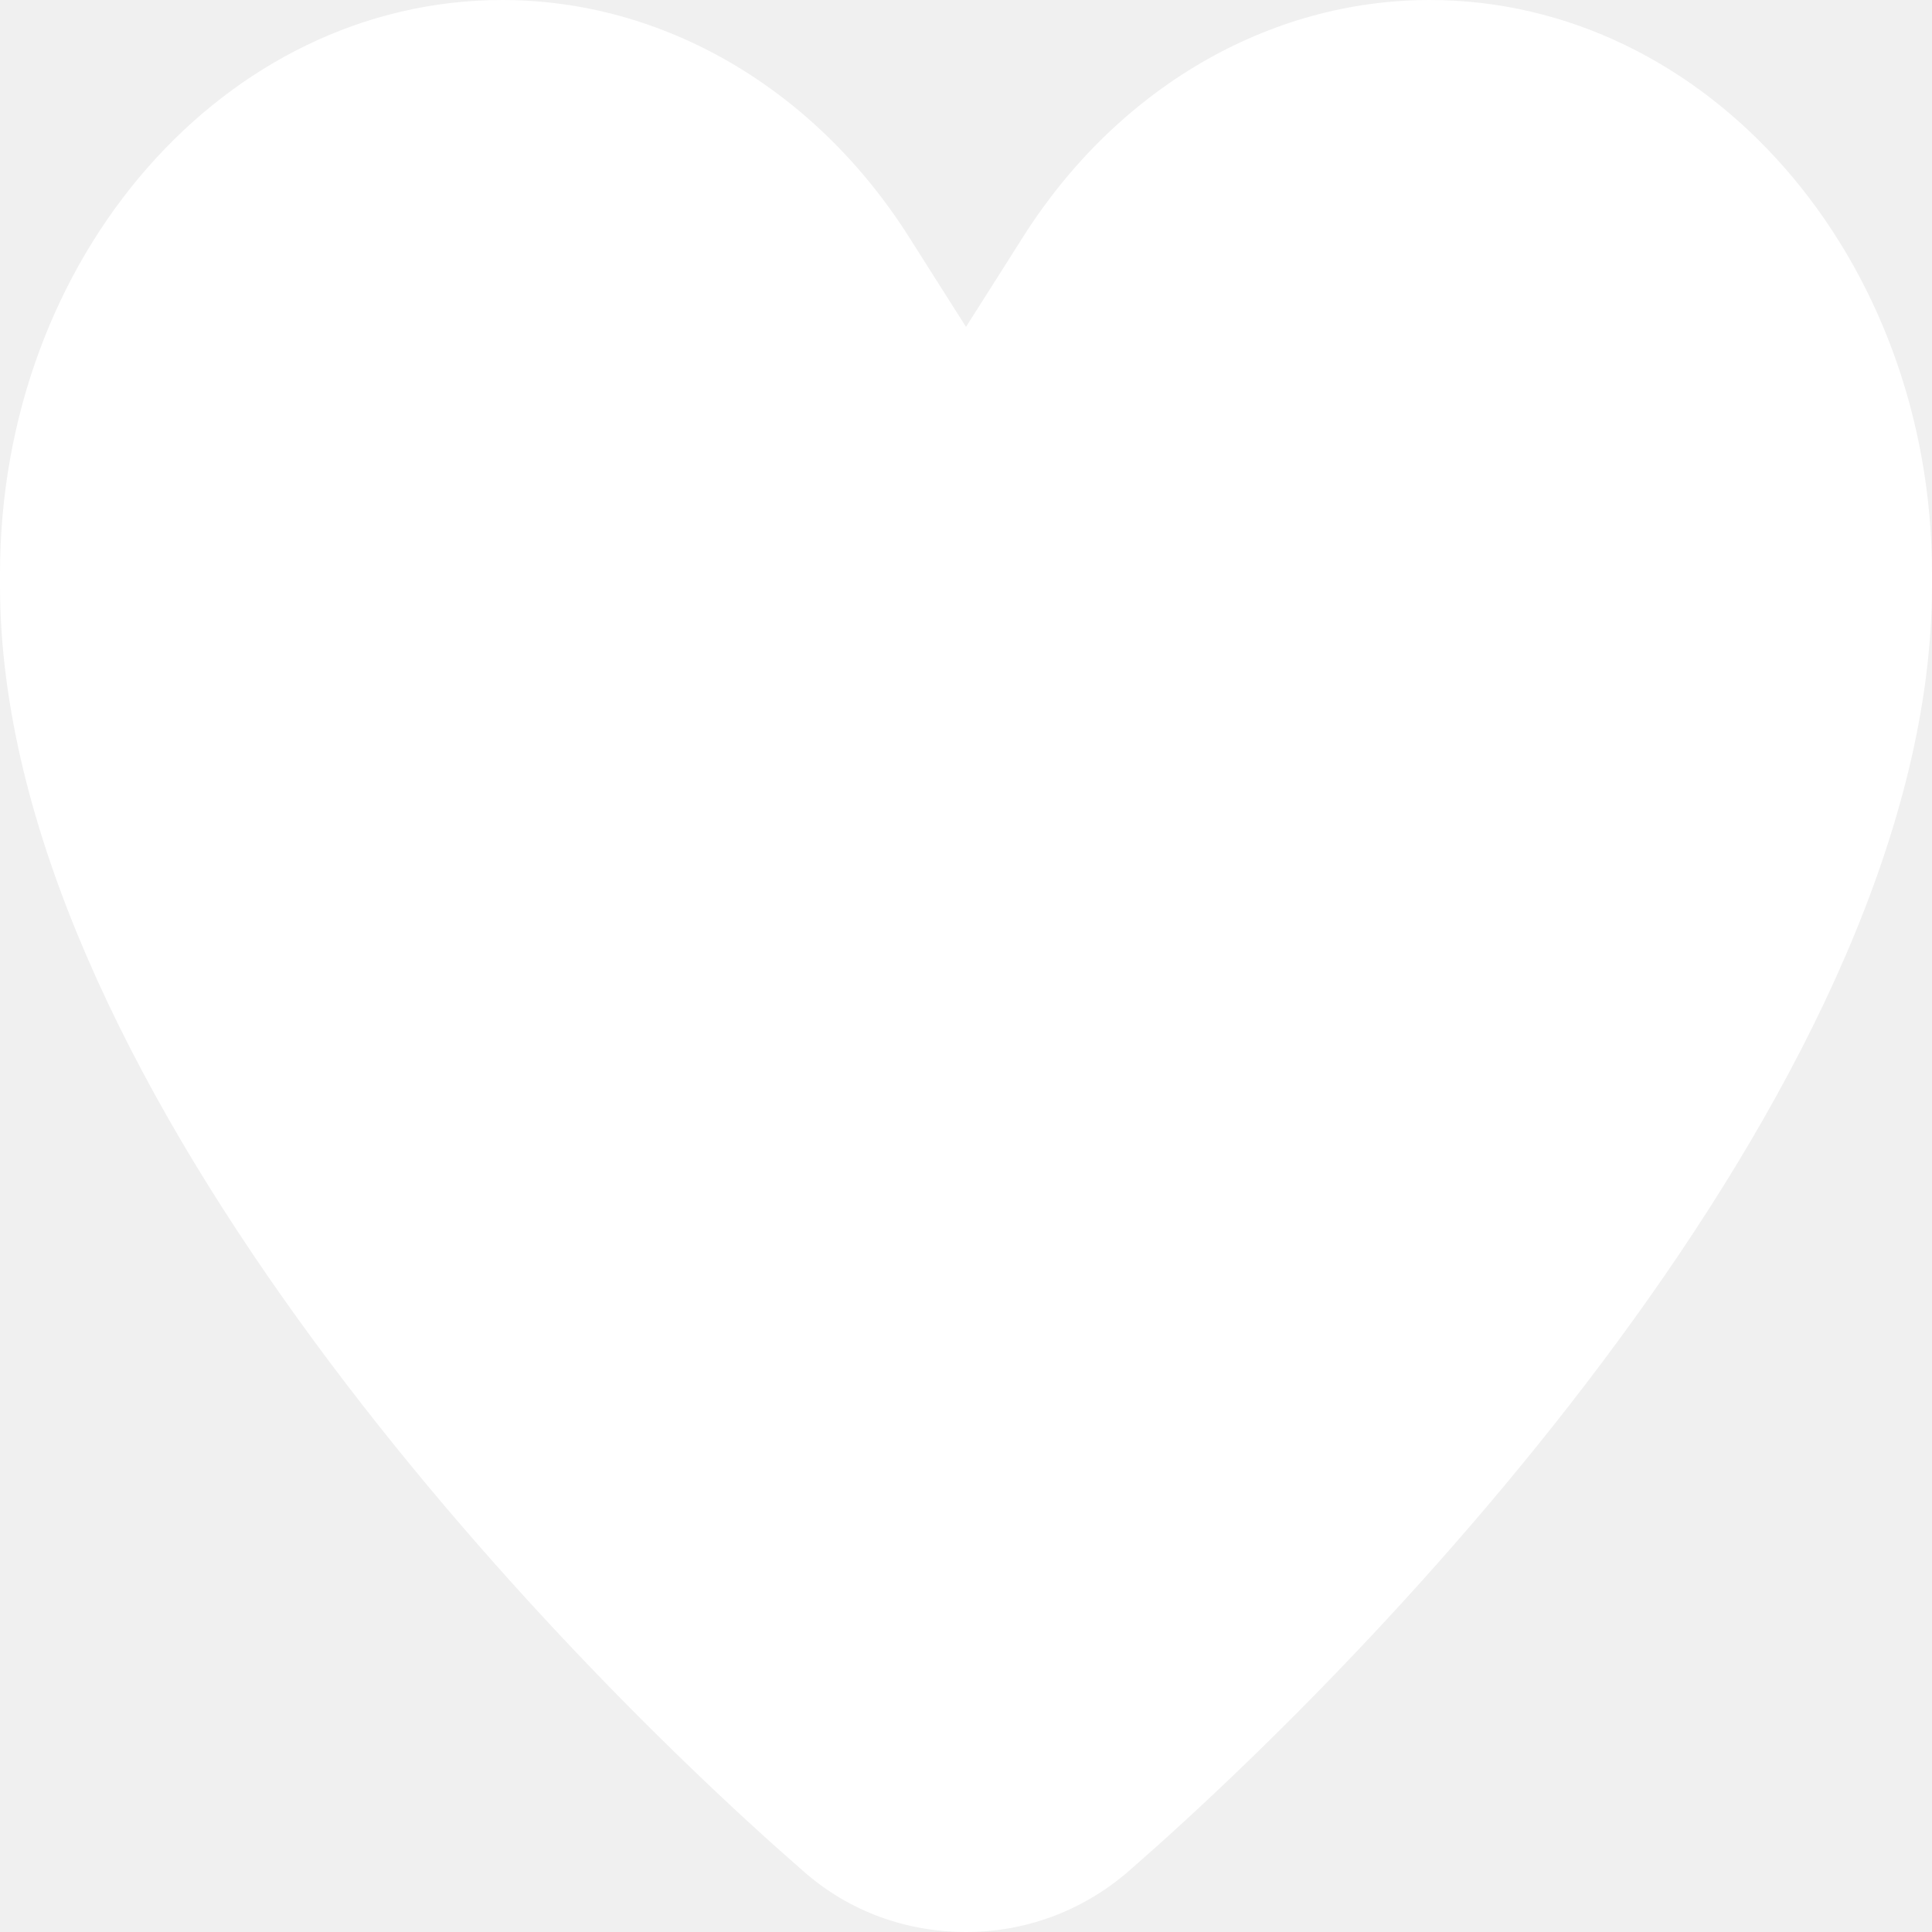
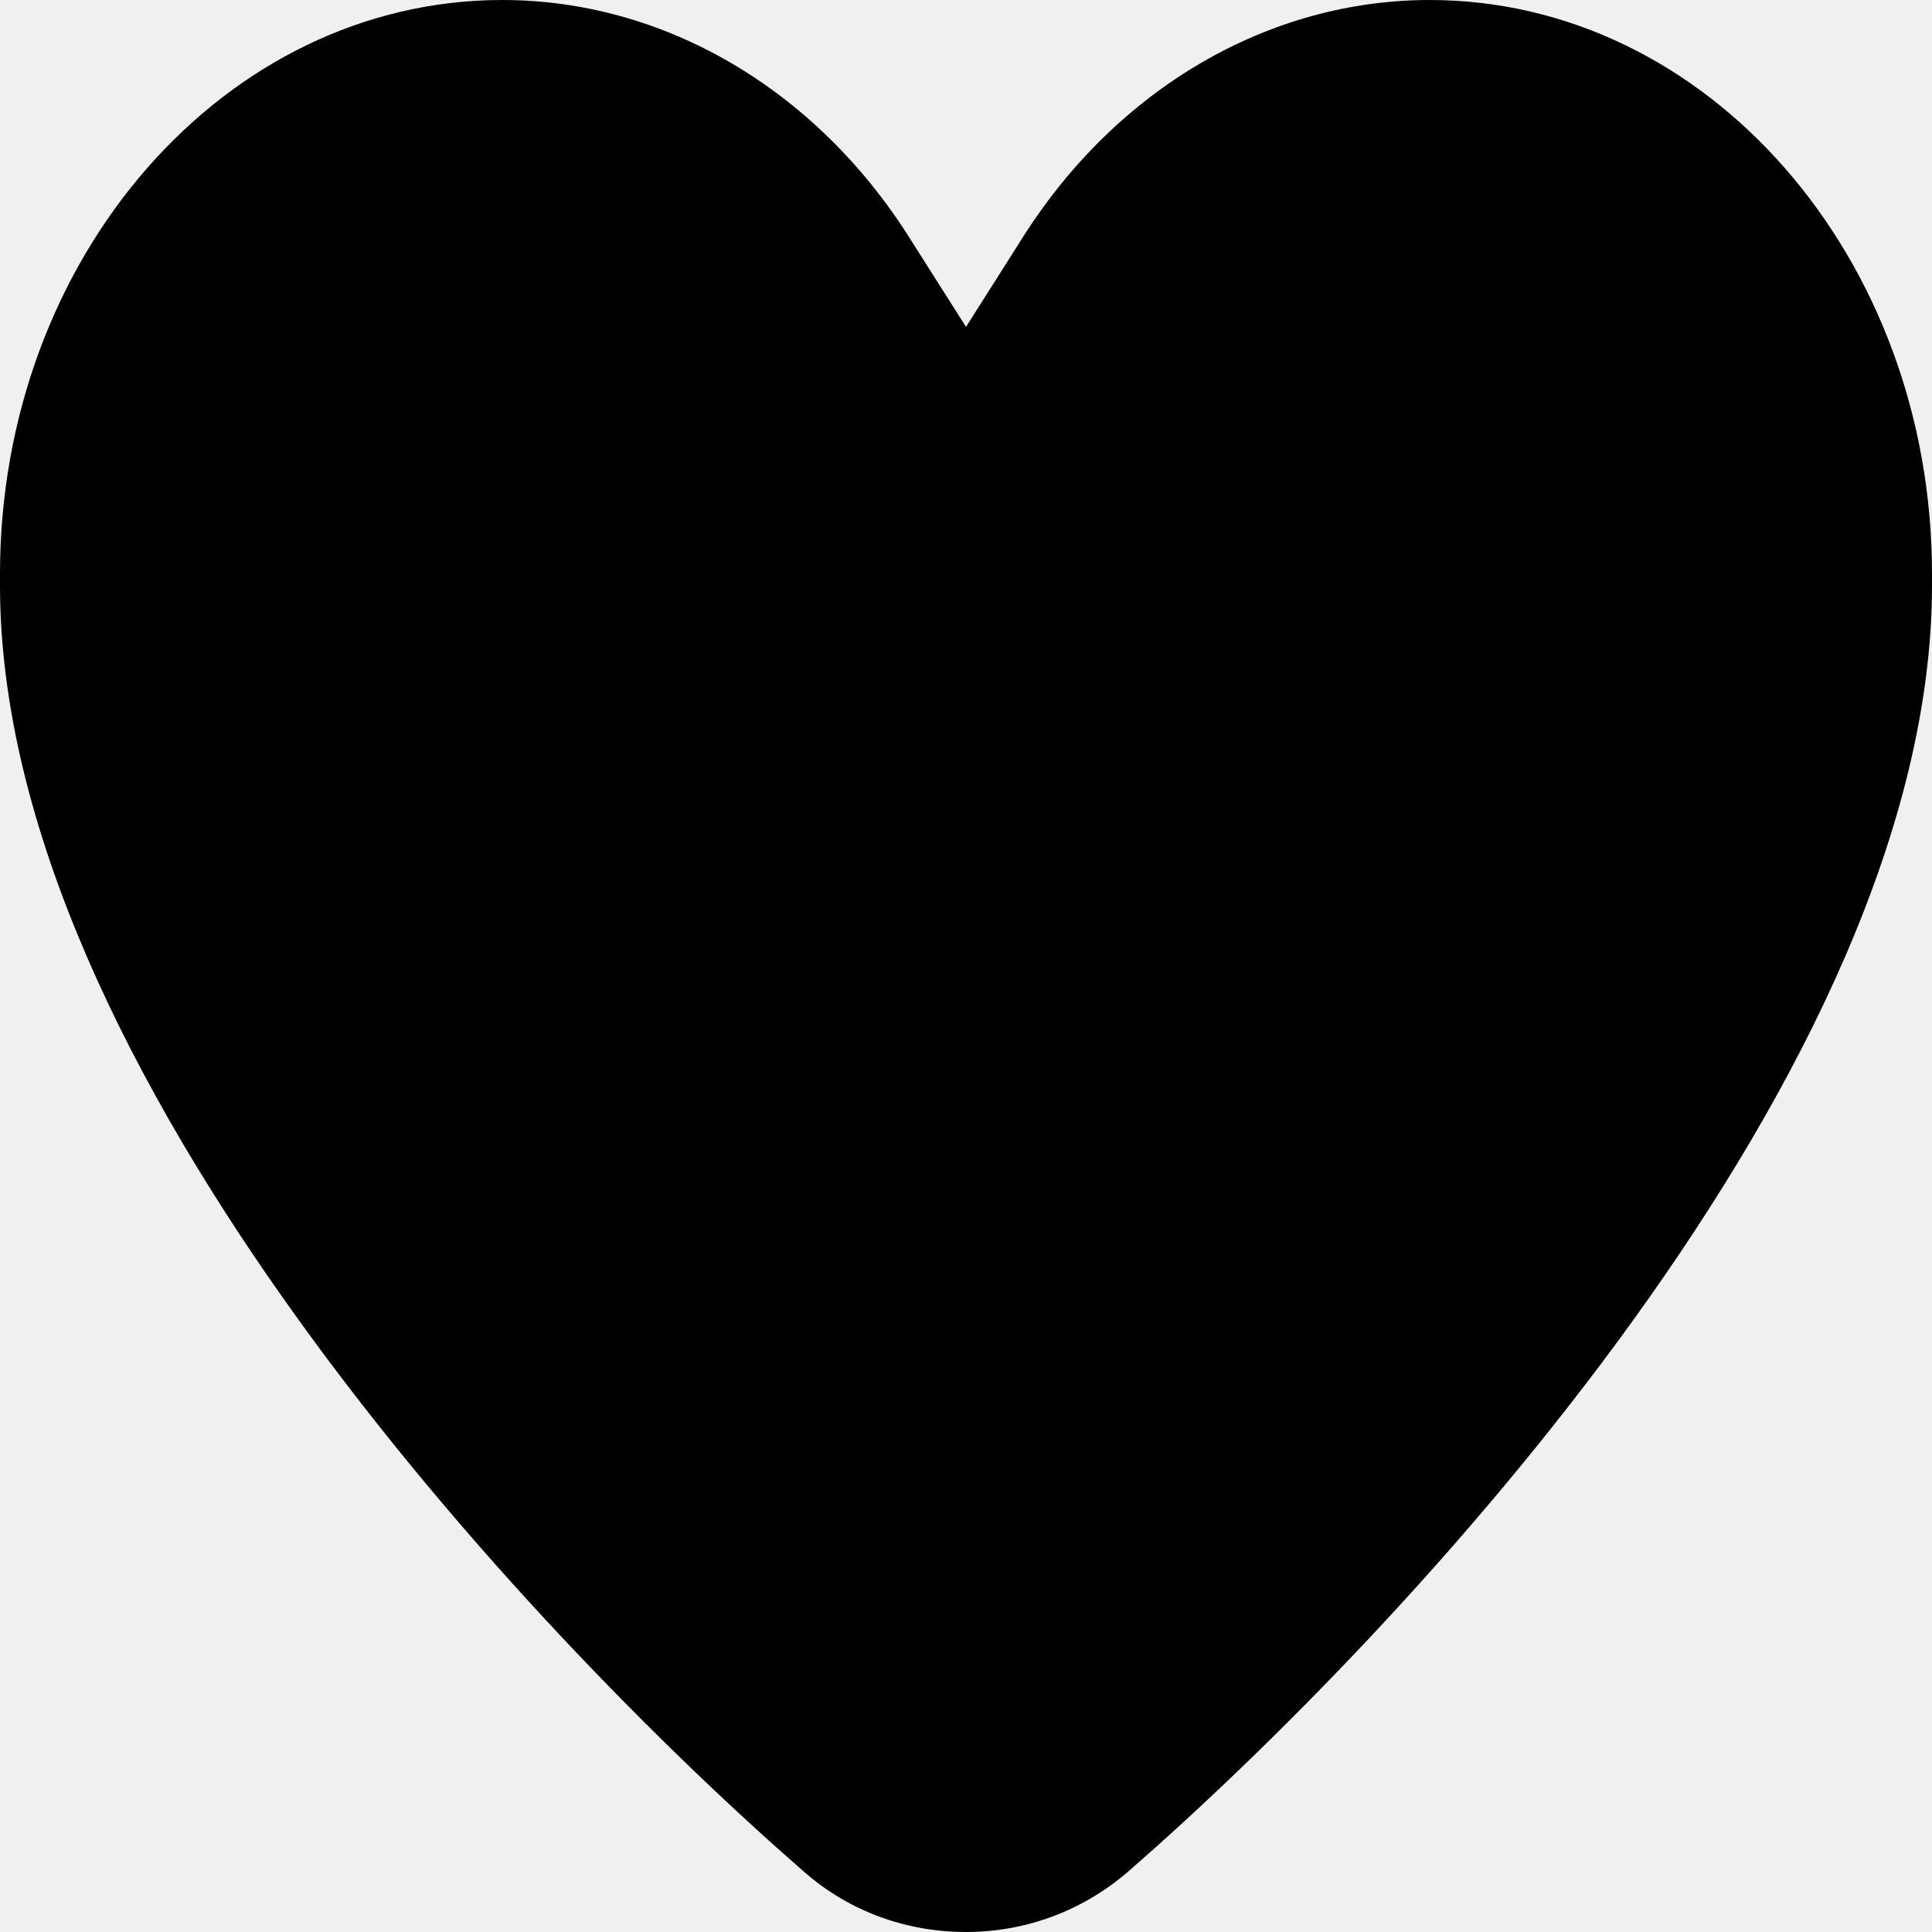
<svg xmlns="http://www.w3.org/2000/svg" width="30" height="30" viewBox="0 0 30 30" fill="none">
-   <path d="M14.121 3.69L15 5.076L15.879 3.69C17.344 1.373 19.699 0 22.201 0C26.508 0 30 3.991 30 8.913V9.087C30 16.6 21.803 25.326 17.525 29.056C16.799 29.685 15.908 30 15 30C14.092 30 13.195 29.692 12.475 29.056C8.197 25.326 0 16.6 0 9.087V8.913C0 3.991 3.492 0 7.799 0C10.301 0 12.656 1.373 14.121 3.69Z" fill="white" />
+   <path d="M14.121 3.69L15 5.076L15.879 3.69C17.344 1.373 19.699 0 22.201 0C26.508 0 30 3.991 30 8.913V9.087C30 16.6 21.803 25.326 17.525 29.056C16.799 29.685 15.908 30 15 30C14.092 30 13.195 29.692 12.475 29.056C8.197 25.326 0 16.6 0 9.087V8.913C0 3.991 3.492 0 7.799 0C10.301 0 12.656 1.373 14.121 3.69Z" fill="currentColor" />
</svg>
